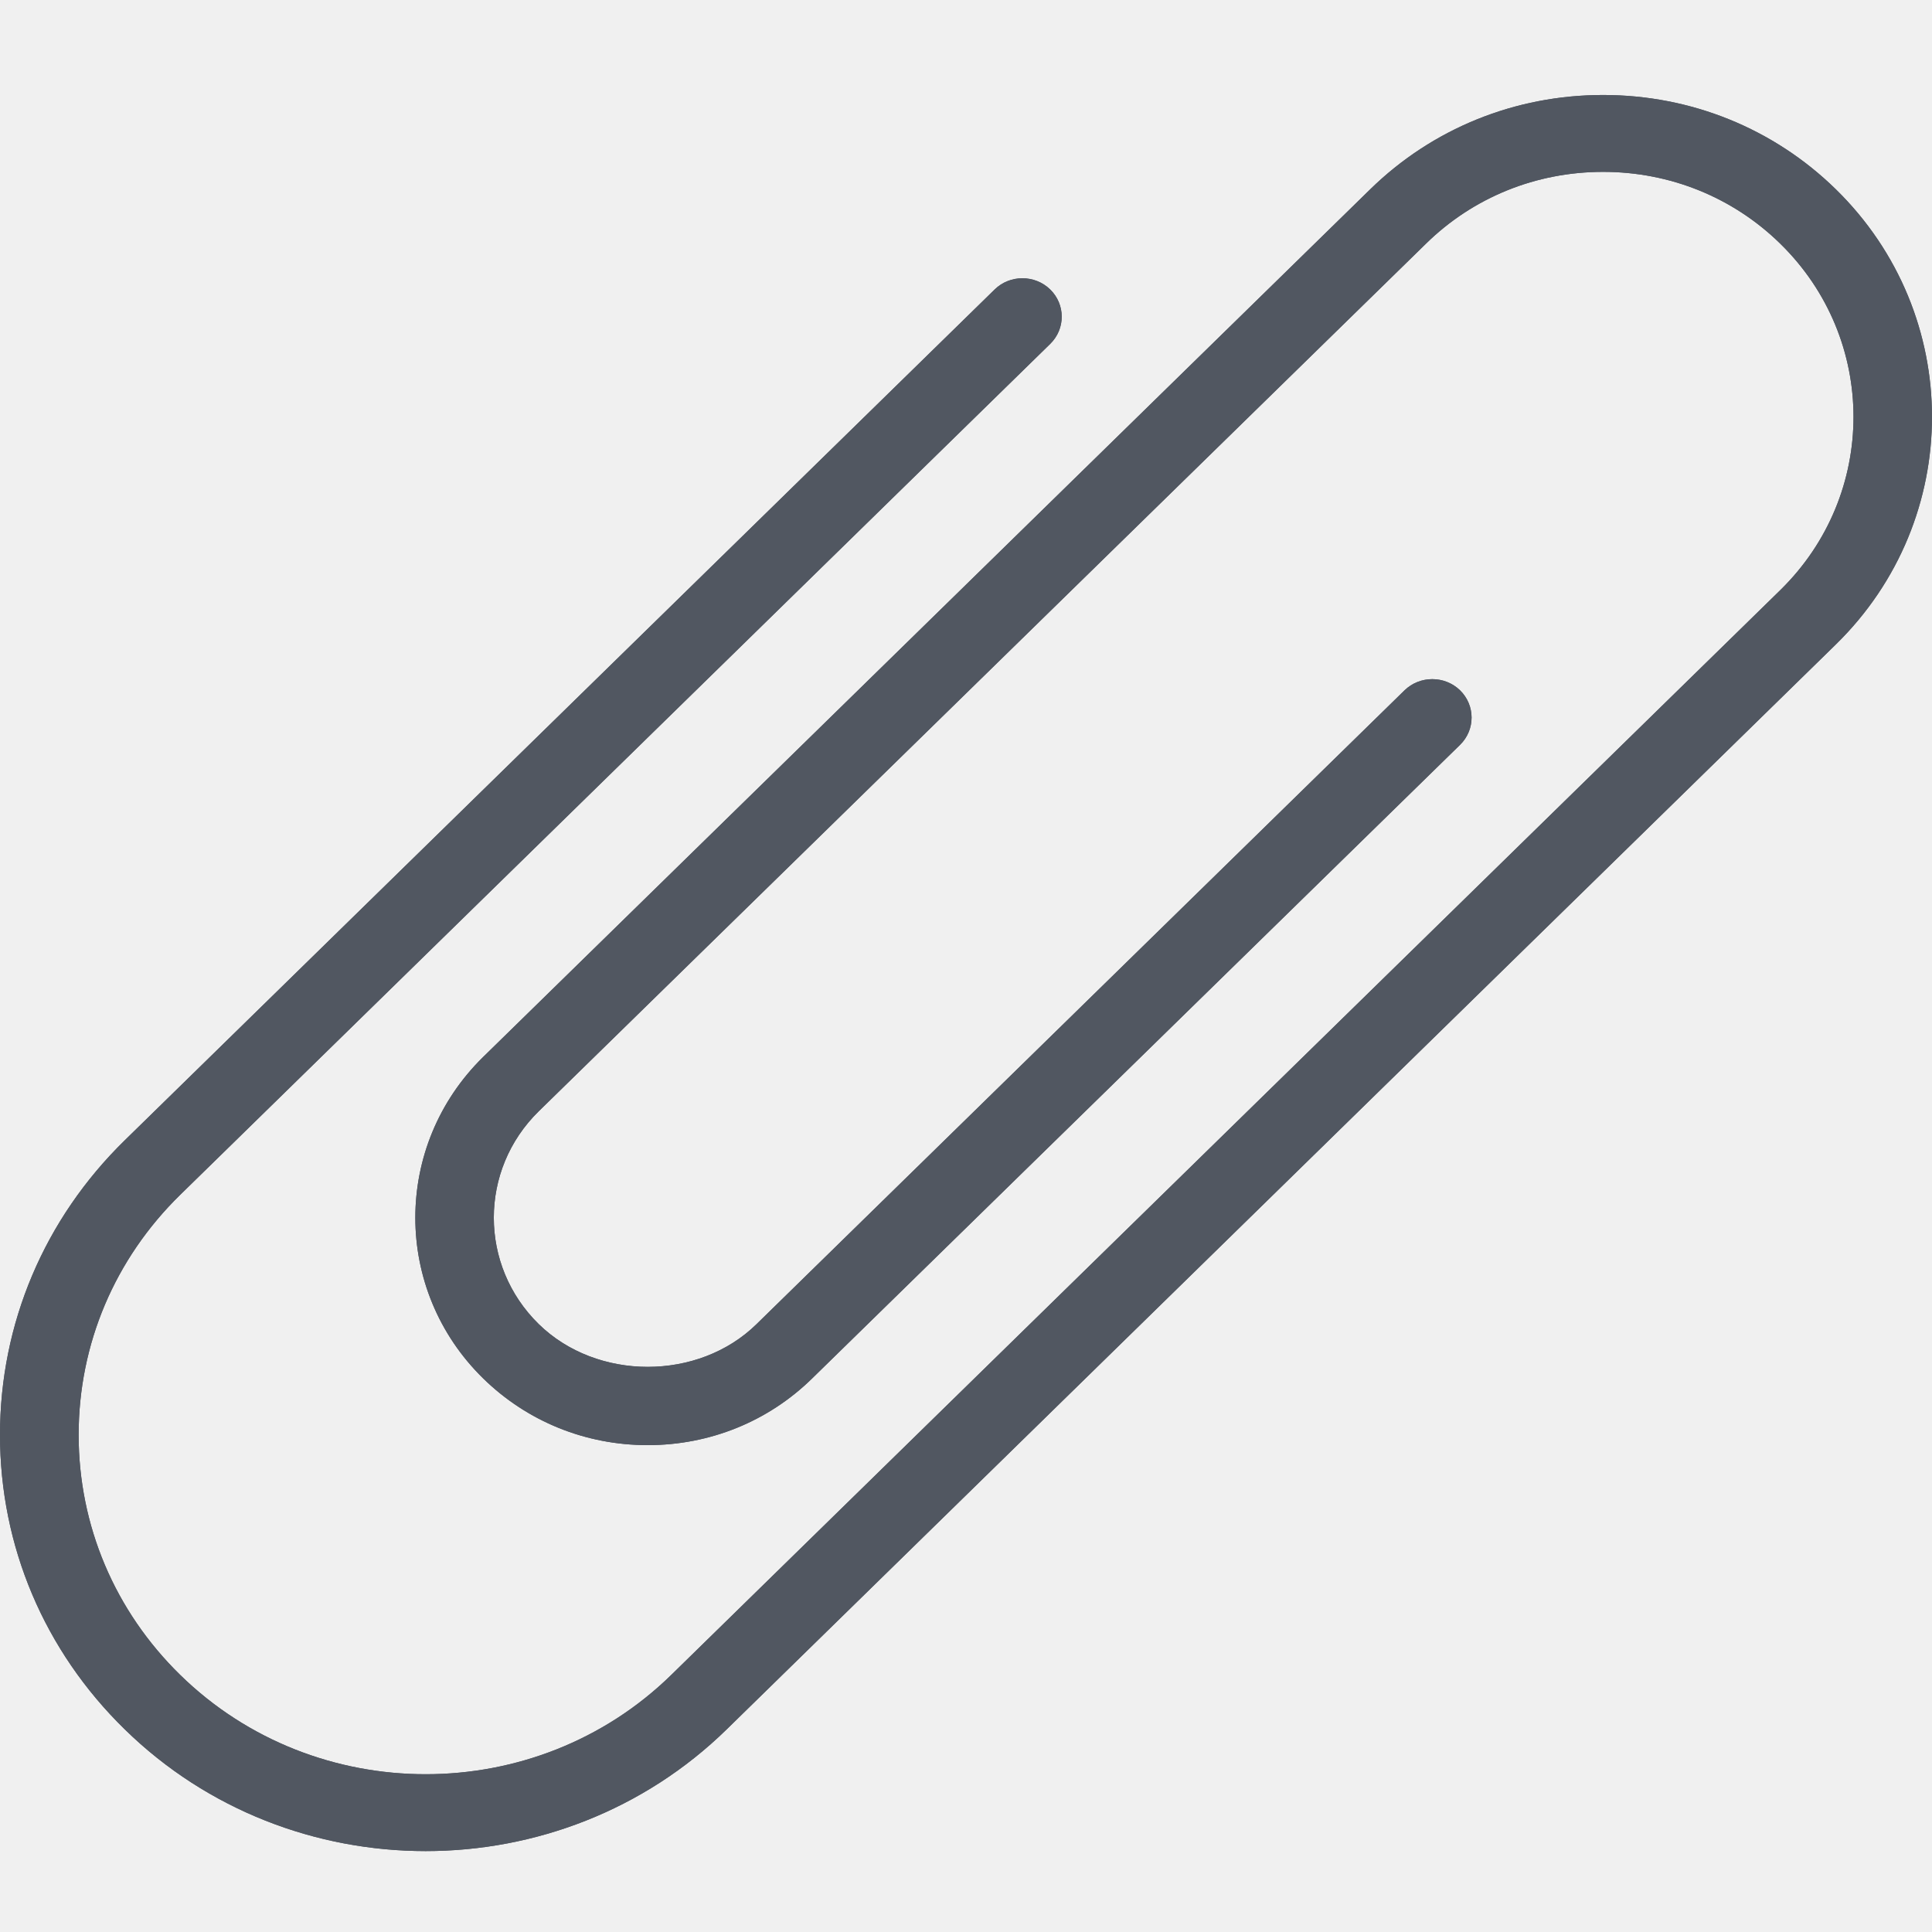
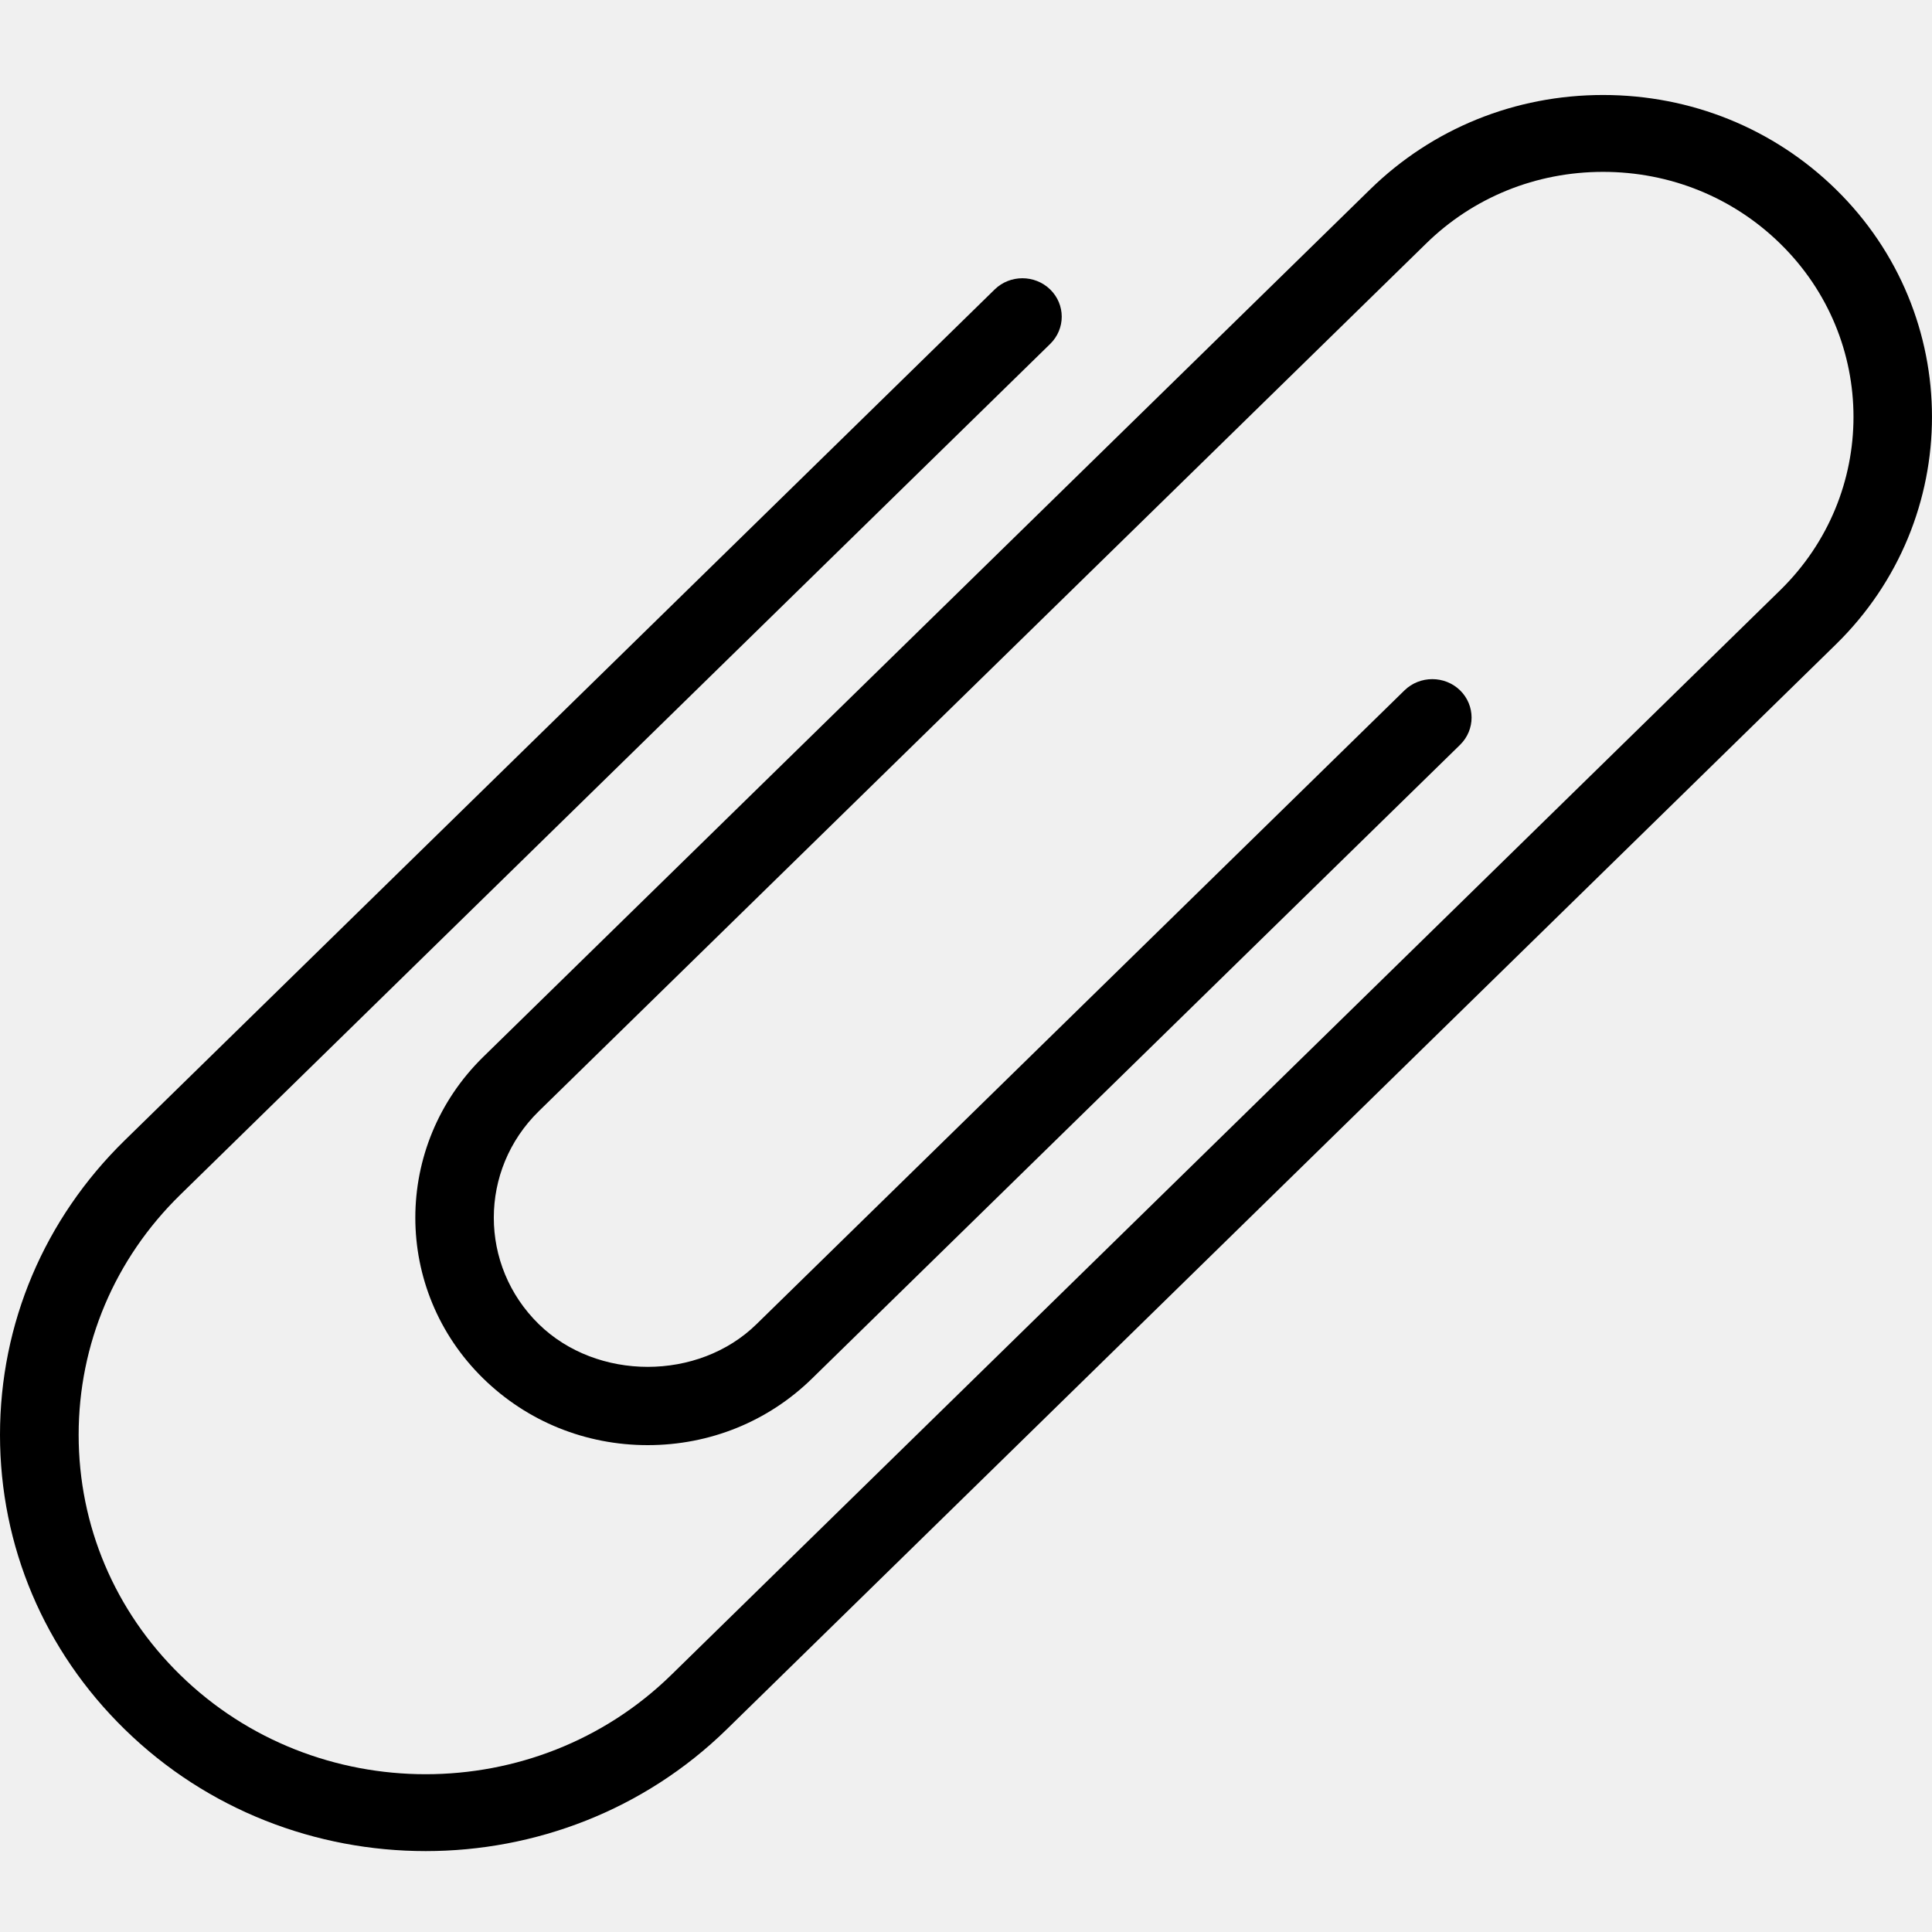
- <svg xmlns="http://www.w3.org/2000/svg" xmlns:xlink="http://www.w3.org/1999/xlink" width="24px" height="24px" viewBox="0 0 24 24" version="1.1">
-   <defs>
-     <path class="path-01" d="M22.805,2.351 C22.033,1.596 21.006,1.18 19.914,1.18 C18.821,1.18 17.795,1.596 17.022,2.351 L6.003,13.129 C4.878,14.231 4.878,16.023 6.003,17.124 C6.549,17.658 7.274,17.952 8.046,17.952 C8.818,17.952 9.543,17.658 10.088,17.124 L18.138,9.252 C18.328,9.065 18.328,8.763 18.138,8.576 C17.947,8.39 17.638,8.39 17.447,8.576 L9.398,16.449 C8.676,17.157 7.416,17.156 6.693,16.449 C5.948,15.72 5.948,14.533 6.693,13.804 L17.714,3.027 C18.301,2.451 19.082,2.135 19.914,2.135 C20.745,2.135 21.527,2.451 22.115,3.027 C23.328,4.214 23.328,6.144 22.115,7.331 L8.338,20.807 C6.656,22.451 3.92,22.451 2.239,20.807 C1.425,20.011 0.977,18.951 0.977,17.824 C0.977,16.697 1.425,15.638 2.239,14.842 L13.046,4.272 C13.237,4.085 13.237,3.783 13.046,3.596 C12.855,3.41 12.546,3.41 12.356,3.596 L1.549,14.166 C0.55,15.143 -0,16.442 -0,17.824 C-0,19.207 0.55,20.506 1.549,21.482 C2.58,22.491 3.934,22.995 5.288,22.995 C6.642,22.995 7.997,22.49 9.028,21.482 L22.805,8.006 C24.398,6.448 24.398,3.91 22.805,2.351" id="path-1" />
-   </defs>
-   <g id="Style-" stroke="none" stroke-width="1" fill="none" fill-rule="evenodd">
-     <g id="Style_Icons" transform="translate(-166, -3456)">
-       <g id="Message" transform="translate(165, 3384)">
-         <g id="Icon-/-Message-/-Message---attachment" transform="translate(1, 72)">
-           <mask id="mask-2" fill="white">
-             <use xlink:href="#path-1" />
-           </mask>
-           <use id="Fill-1" fill="#515761" xlink:href="#path-1" />
-           <g id="Color-/-Global-Grey---dark" mask="url(#mask-2)" fill="#515761">
-             <rect id="color" x="0" y="0" width="24" height="24" />
-           </g>
-         </g>
-       </g>
-     </g>
-   </g>
+ <svg xmlns="http://www.w3.org/2000/svg" width="24px" height="24px" viewBox="0 0 24 24" version="1.1">
+   <path class="path-01" d="M22.805,2.351 C22.033,1.596 21.006,1.18 19.914,1.18 C18.821,1.18 17.795,1.596 17.022,2.351 L6.003,13.129 C4.878,14.231 4.878,16.023 6.003,17.124 C6.549,17.658 7.274,17.952 8.046,17.952 C8.818,17.952 9.543,17.658 10.088,17.124 L18.138,9.252 C18.328,9.065 18.328,8.763 18.138,8.576 C17.947,8.39 17.638,8.39 17.447,8.576 L9.398,16.449 C8.676,17.157 7.416,17.156 6.693,16.449 C5.948,15.72 5.948,14.533 6.693,13.804 L17.714,3.027 C18.301,2.451 19.082,2.135 19.914,2.135 C20.745,2.135 21.527,2.451 22.115,3.027 C23.328,4.214 23.328,6.144 22.115,7.331 L8.338,20.807 C6.656,22.451 3.92,22.451 2.239,20.807 C1.425,20.011 0.977,18.951 0.977,17.824 C0.977,16.697 1.425,15.638 2.239,14.842 L13.046,4.272 C13.237,4.085 13.237,3.783 13.046,3.596 C12.855,3.41 12.546,3.41 12.356,3.596 L1.549,14.166 C0.55,15.143 -0,16.442 -0,17.824 C-0,19.207 0.55,20.506 1.549,21.482 C2.58,22.491 3.934,22.995 5.288,22.995 C6.642,22.995 7.997,22.49 9.028,21.482 L22.805,8.006 C24.398,6.448 24.398,3.91 22.805,2.351" id="path-1" />
</svg>
